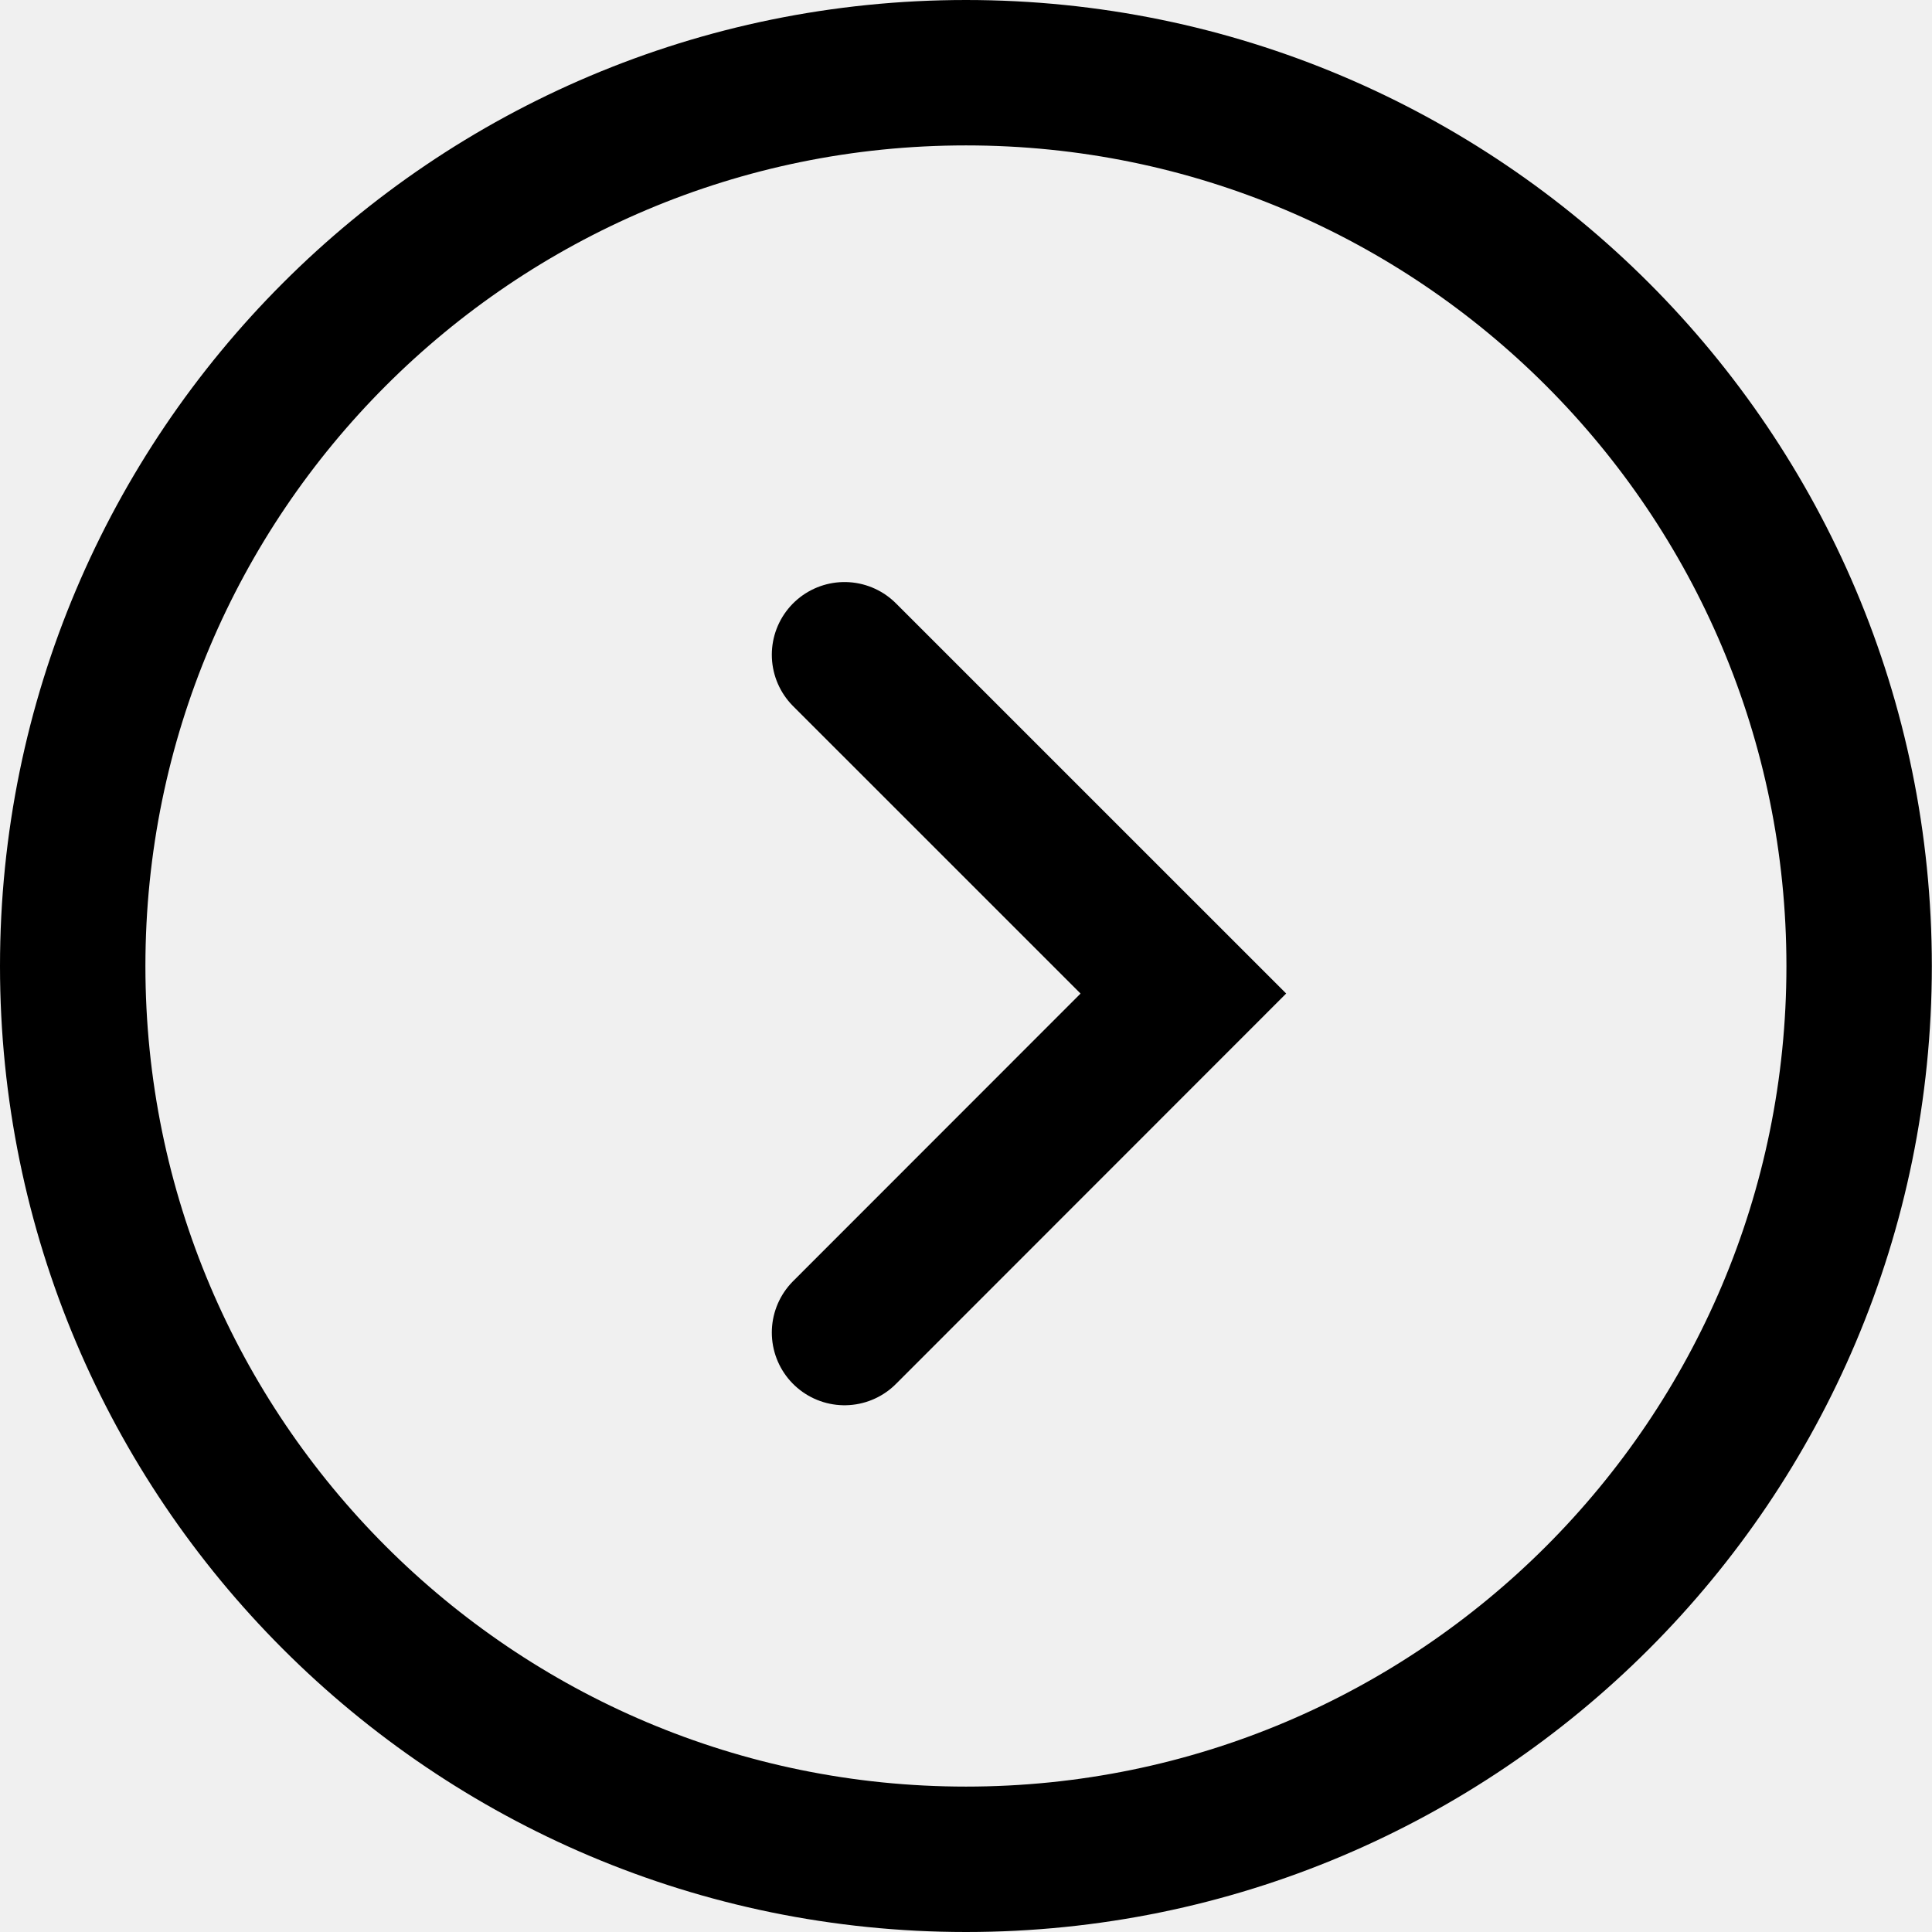
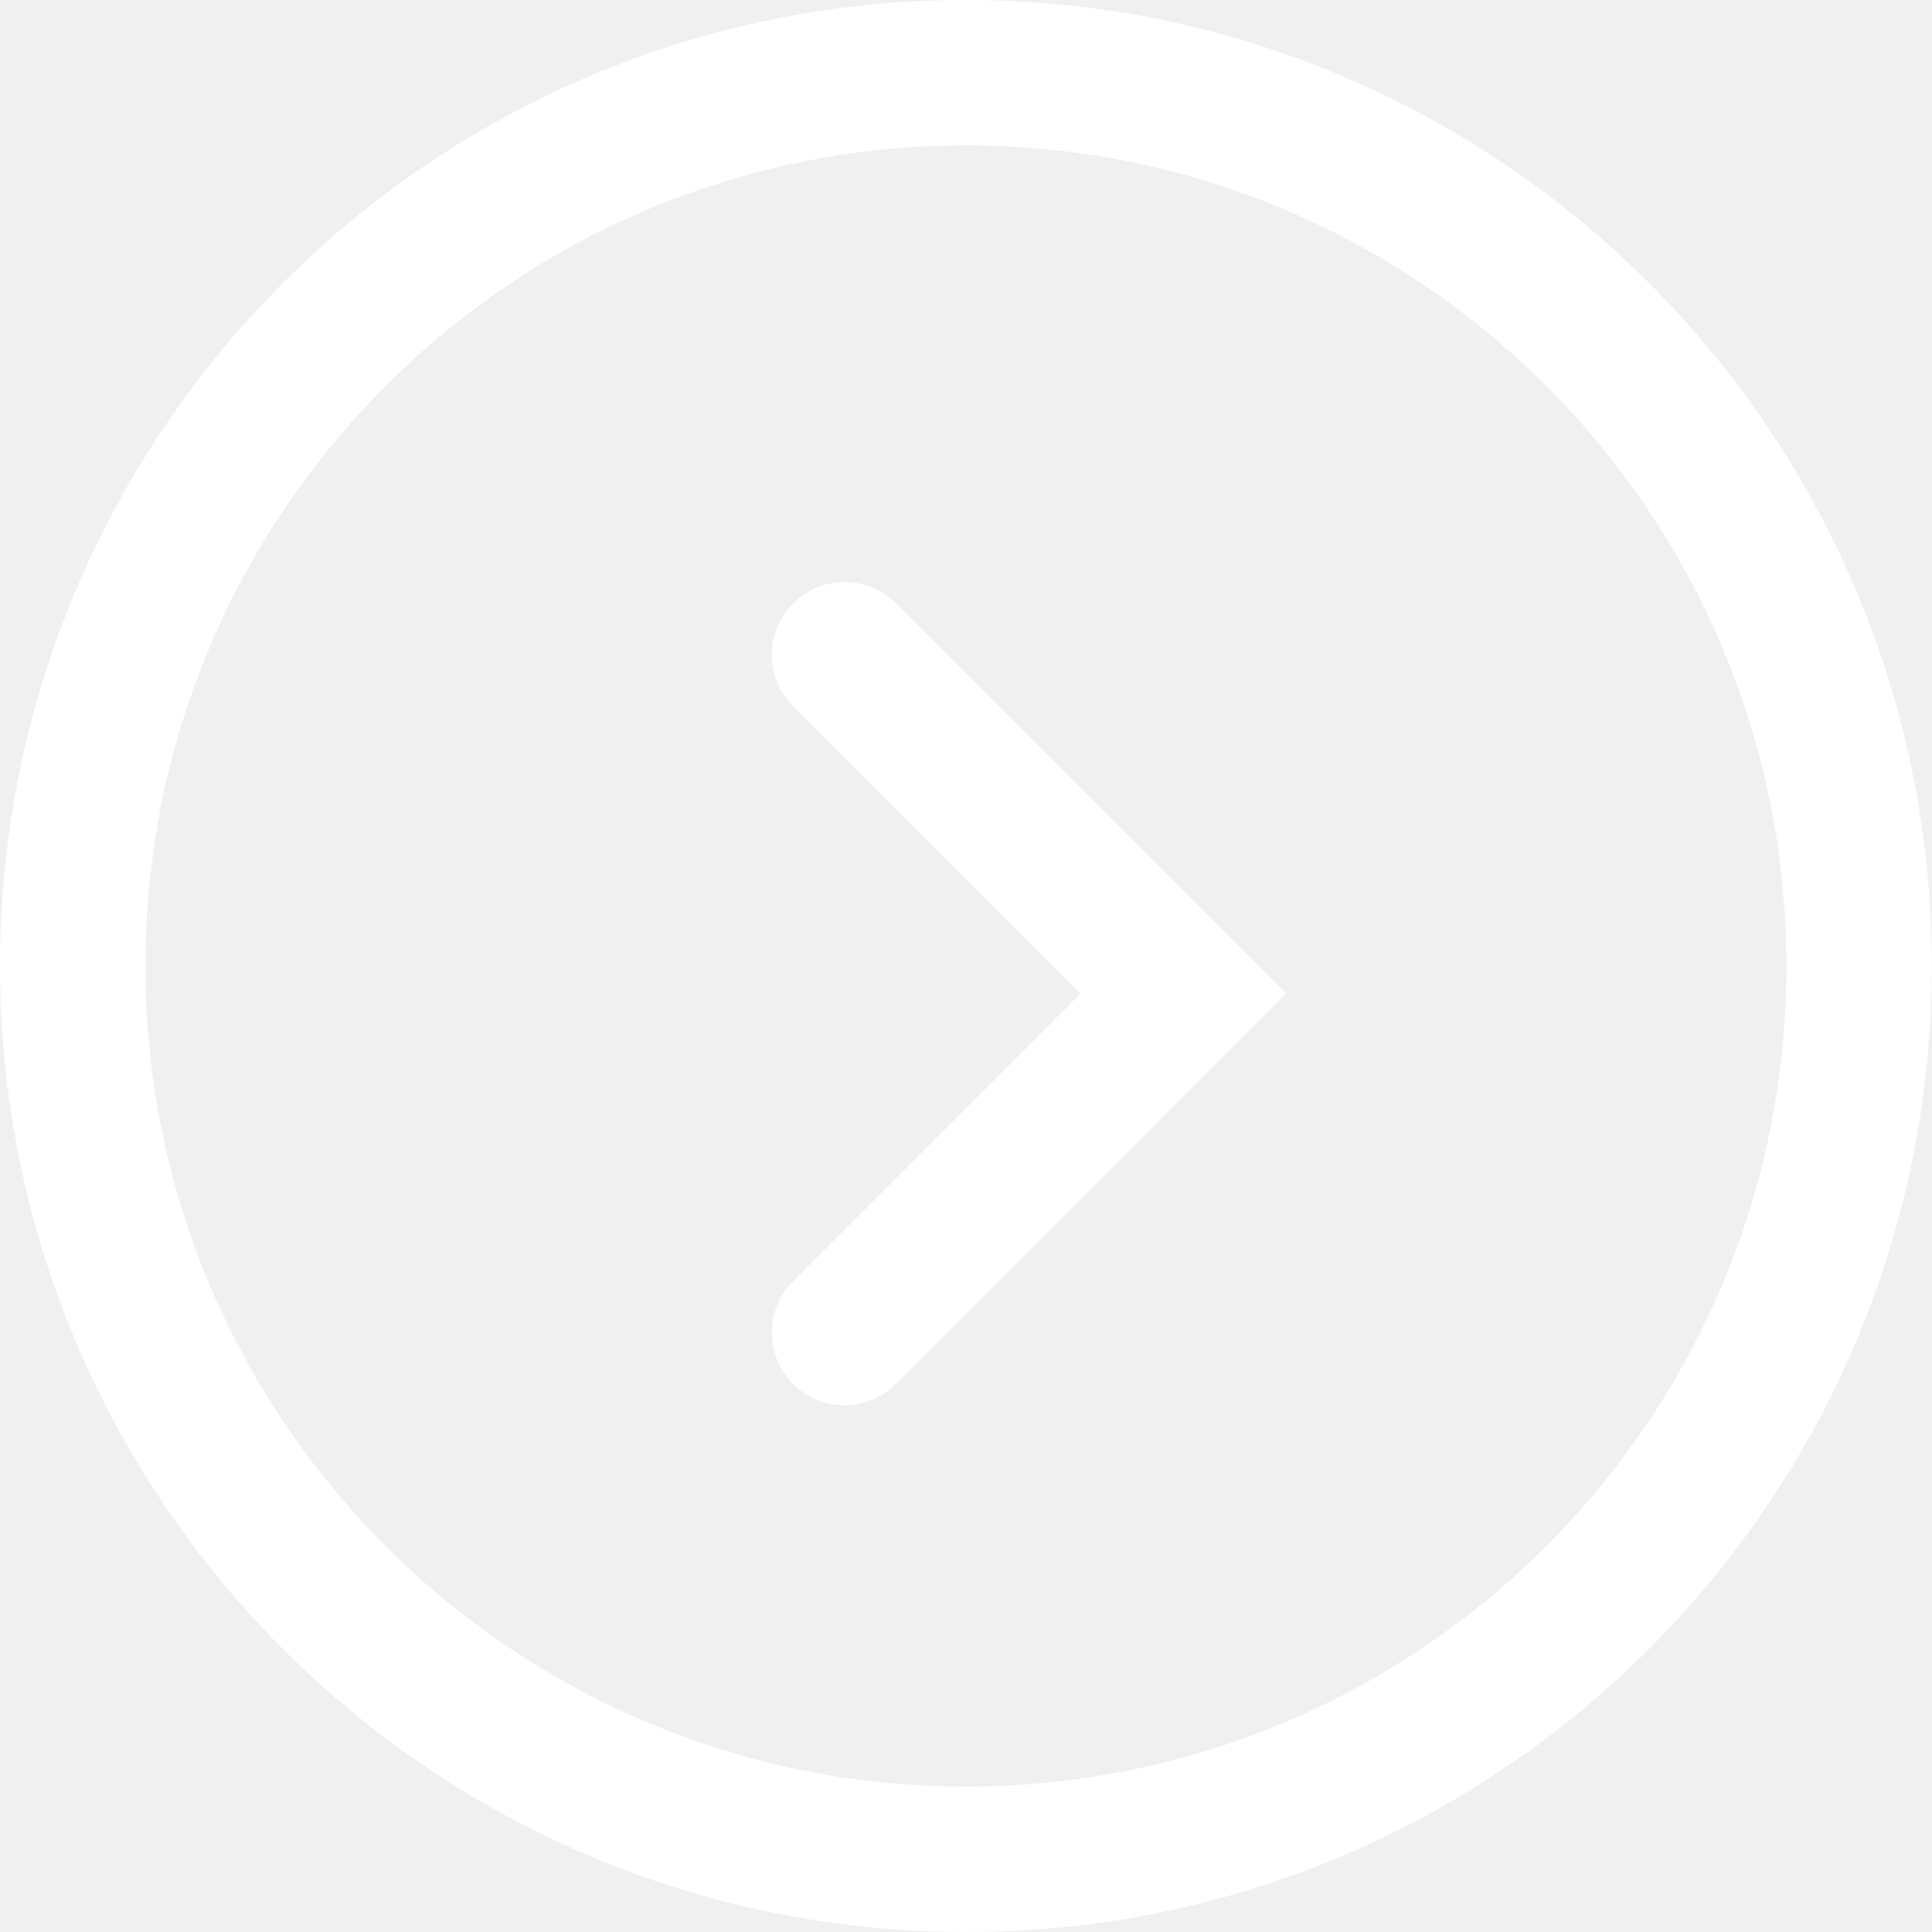
<svg xmlns="http://www.w3.org/2000/svg" version="1.1" id="Icon" width="46.5" height="46.504" viewBox="0 0 46.5 46.504" overflow="visible" enable-background="new 0 0 46.5 46.504" xml:space="preserve">
-   <path fill="none" stroke="#000000" stroke-width="3.5" d="M23.252,44.754c-11.875,0-21.502-9.629-21.502-21.5  c0-11.875,9.627-21.504,21.502-21.504S44.75,11.379,44.75,23.254C44.75,35.125,35.127,44.754,23.252,44.754z" />
-   <polyline fill="none" stroke="#000000" stroke-width="3.5" stroke-linecap="round" points="20.328,32.075 28.484,23.915   20.328,15.76 " />
+   <path fill="none" stroke="#FFFFFF" stroke-width="3.5" d="M23.252,44.754c-11.875,0-21.502-9.629-21.502-21.5  c0-11.875,9.627-21.504,21.502-21.504S44.75,11.379,44.75,23.254C44.75,35.125,35.127,44.754,23.252,44.754z" />
+   <polyline fill="none" stroke="#FFFFFF" stroke-width="3.5" stroke-linecap="round" points="20.328,32.075 28.484,23.915   20.328,15.76 " />
</svg>
